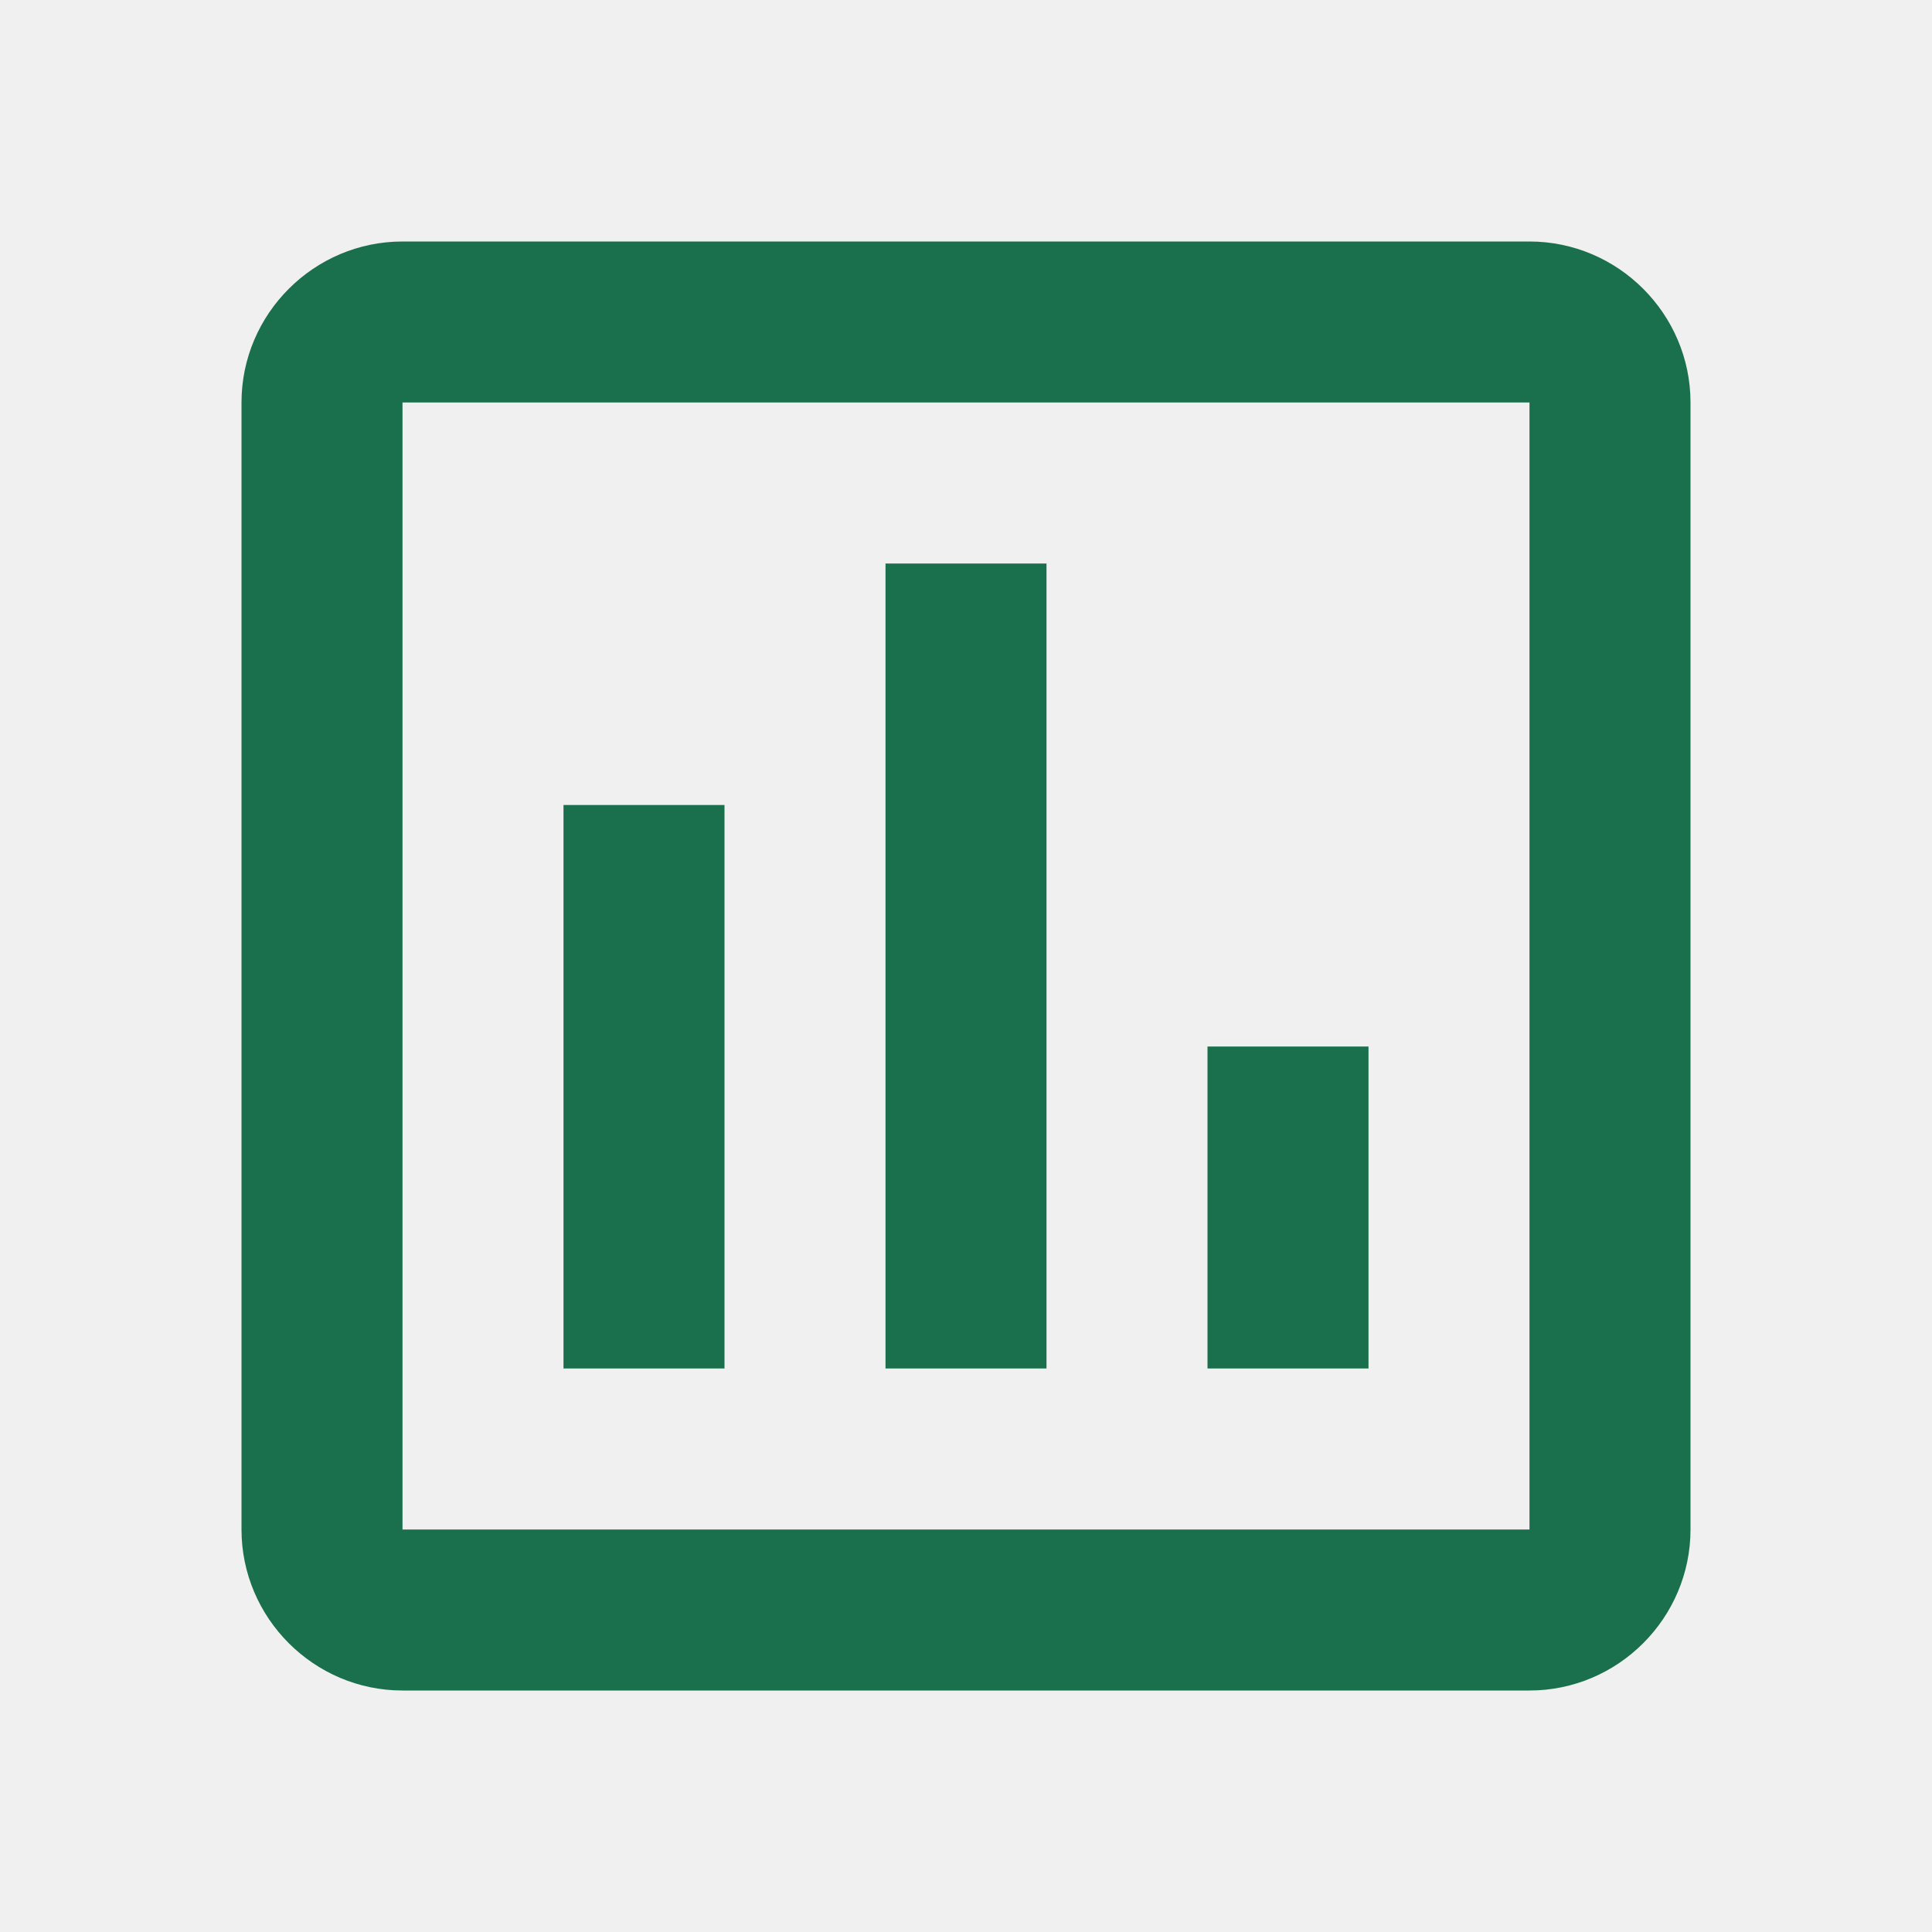
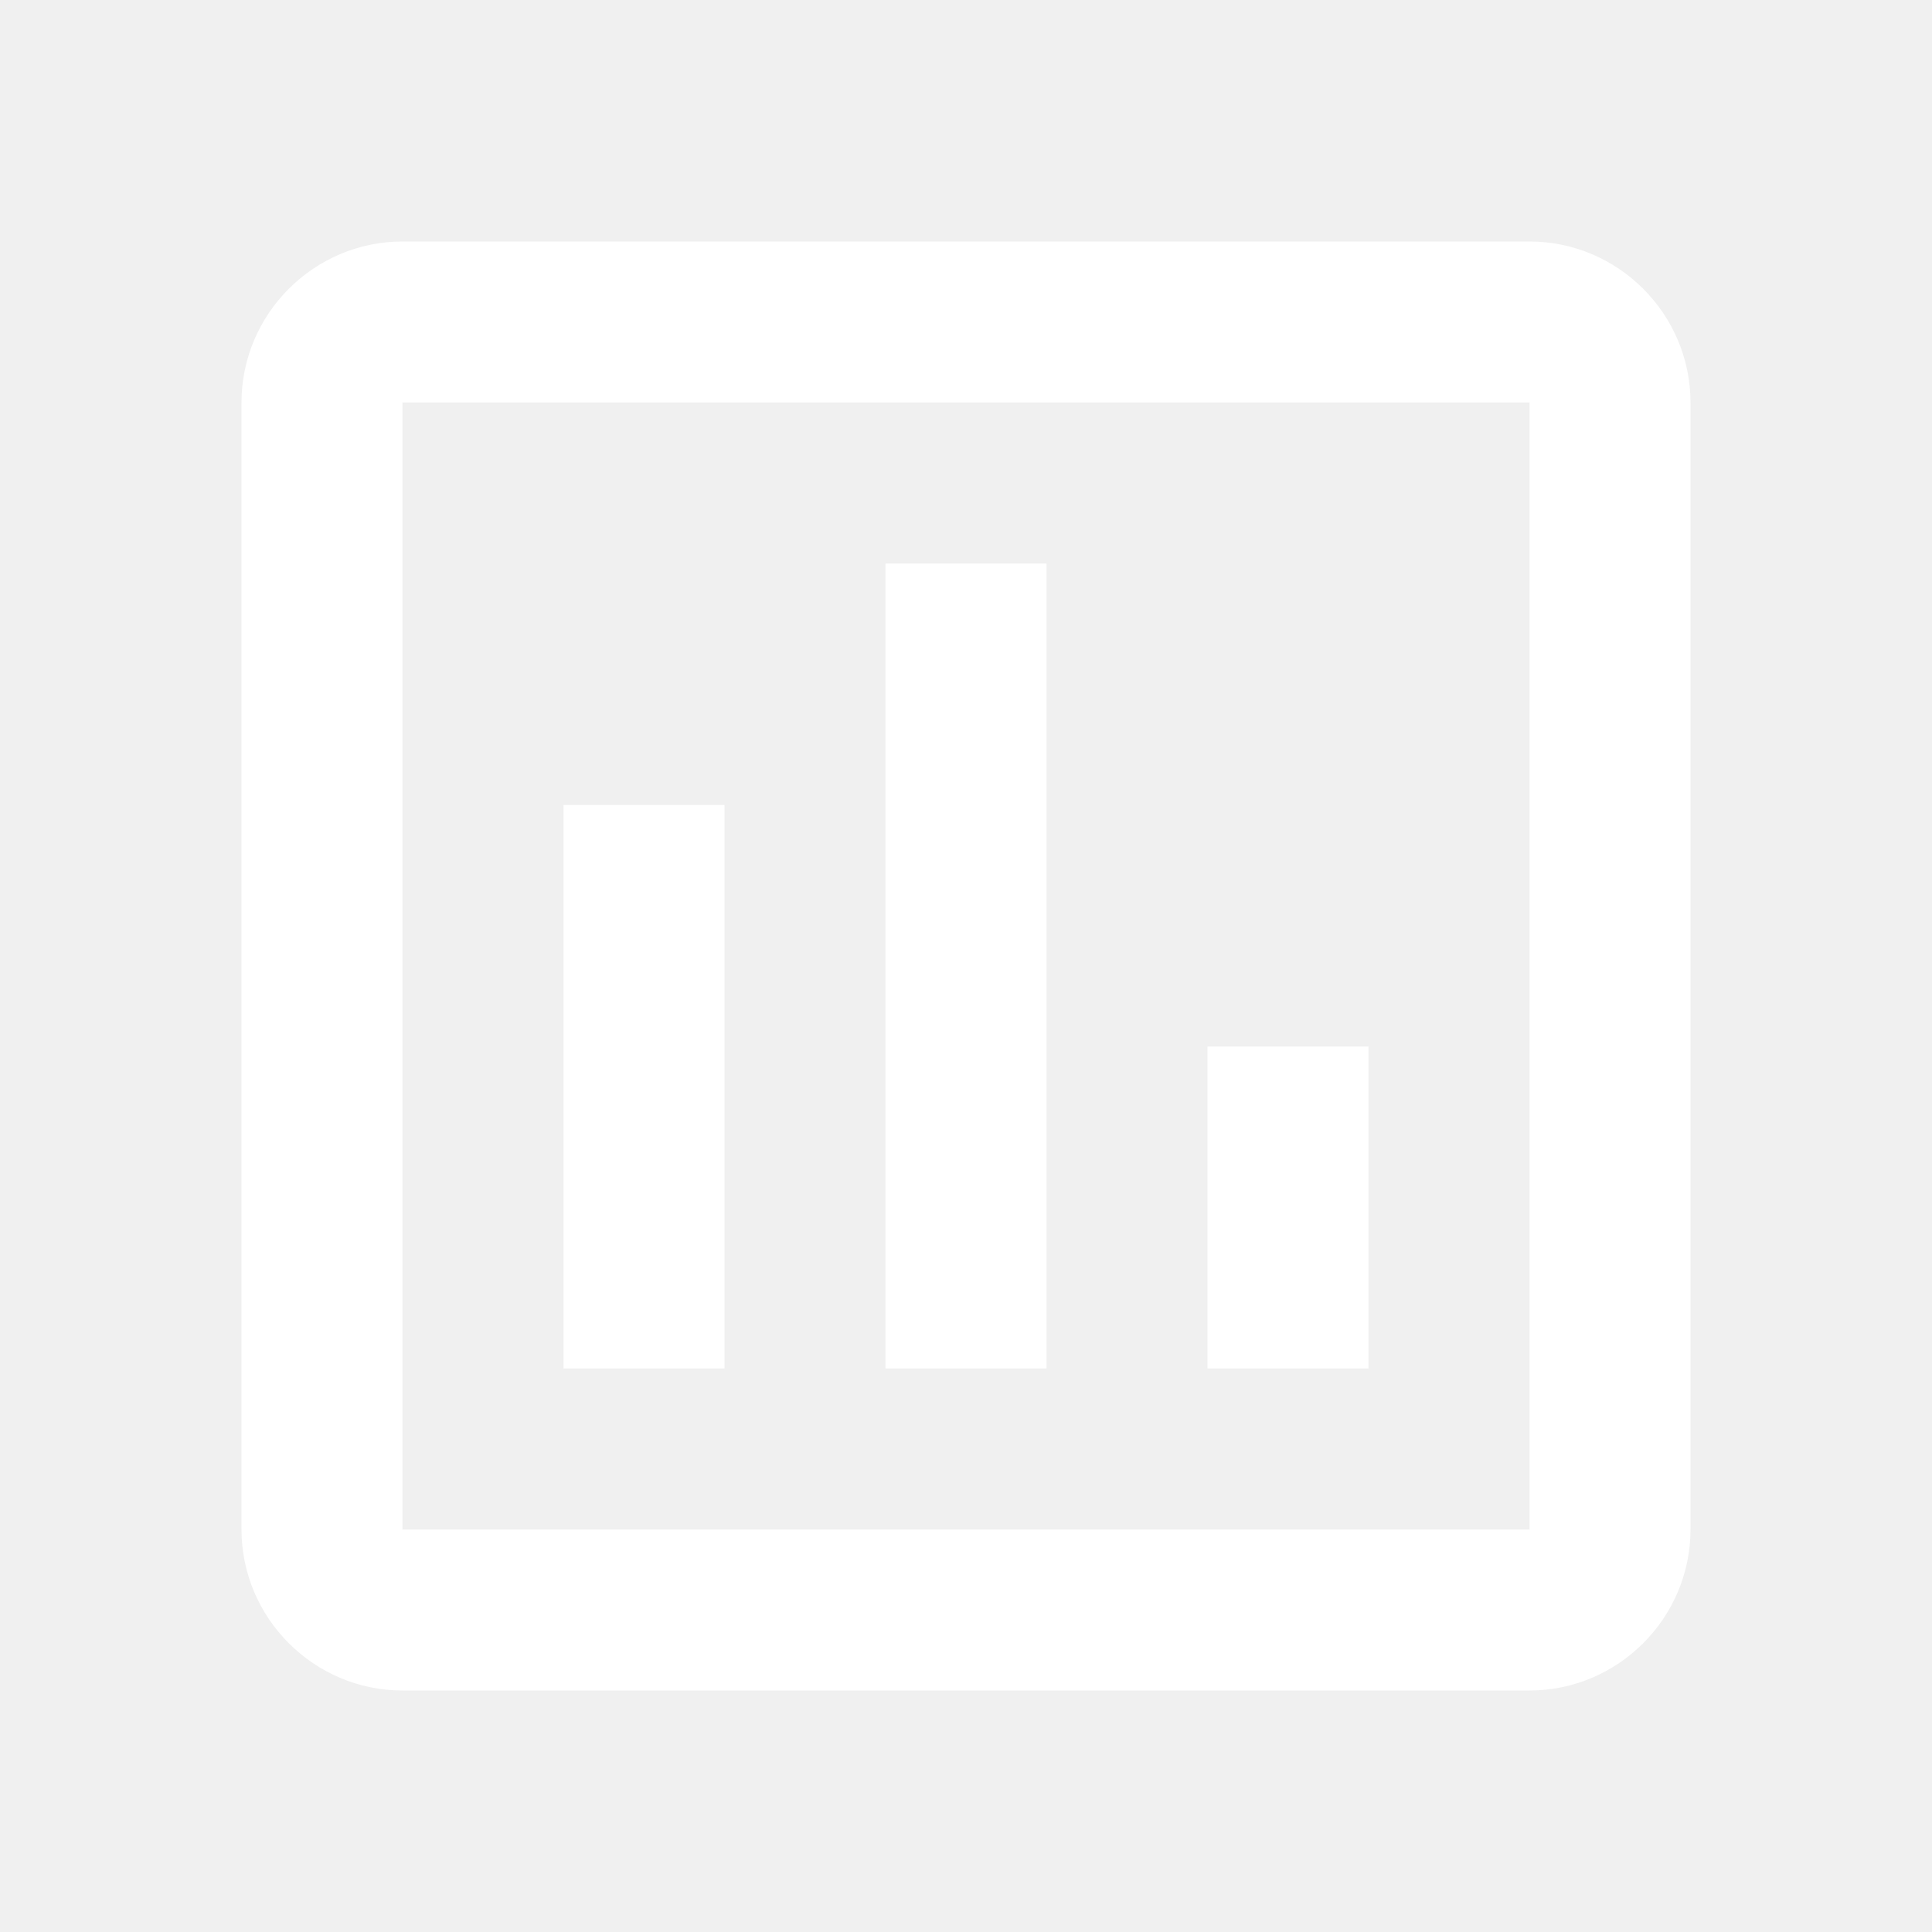
- <svg xmlns="http://www.w3.org/2000/svg" fill="#1A6f4C" width="24" height="24" viewBox="0 0 24 24">
+ <svg xmlns="http://www.w3.org/2000/svg" fill="white" width="24" height="24" viewBox="0 0 24 24">
  <path d="M19 3H5c-1.1 0-2 .9-2 2v14c0 1.1.9 2 2 2h14c1.1 0 2-.9 2-2V5c0-1.1-.9-2-2-2zm0 16H5V5h14v14zM7 10h2v7H7zm4-3h2v10h-2zm4 6h2v4h-2z" />
</svg>
